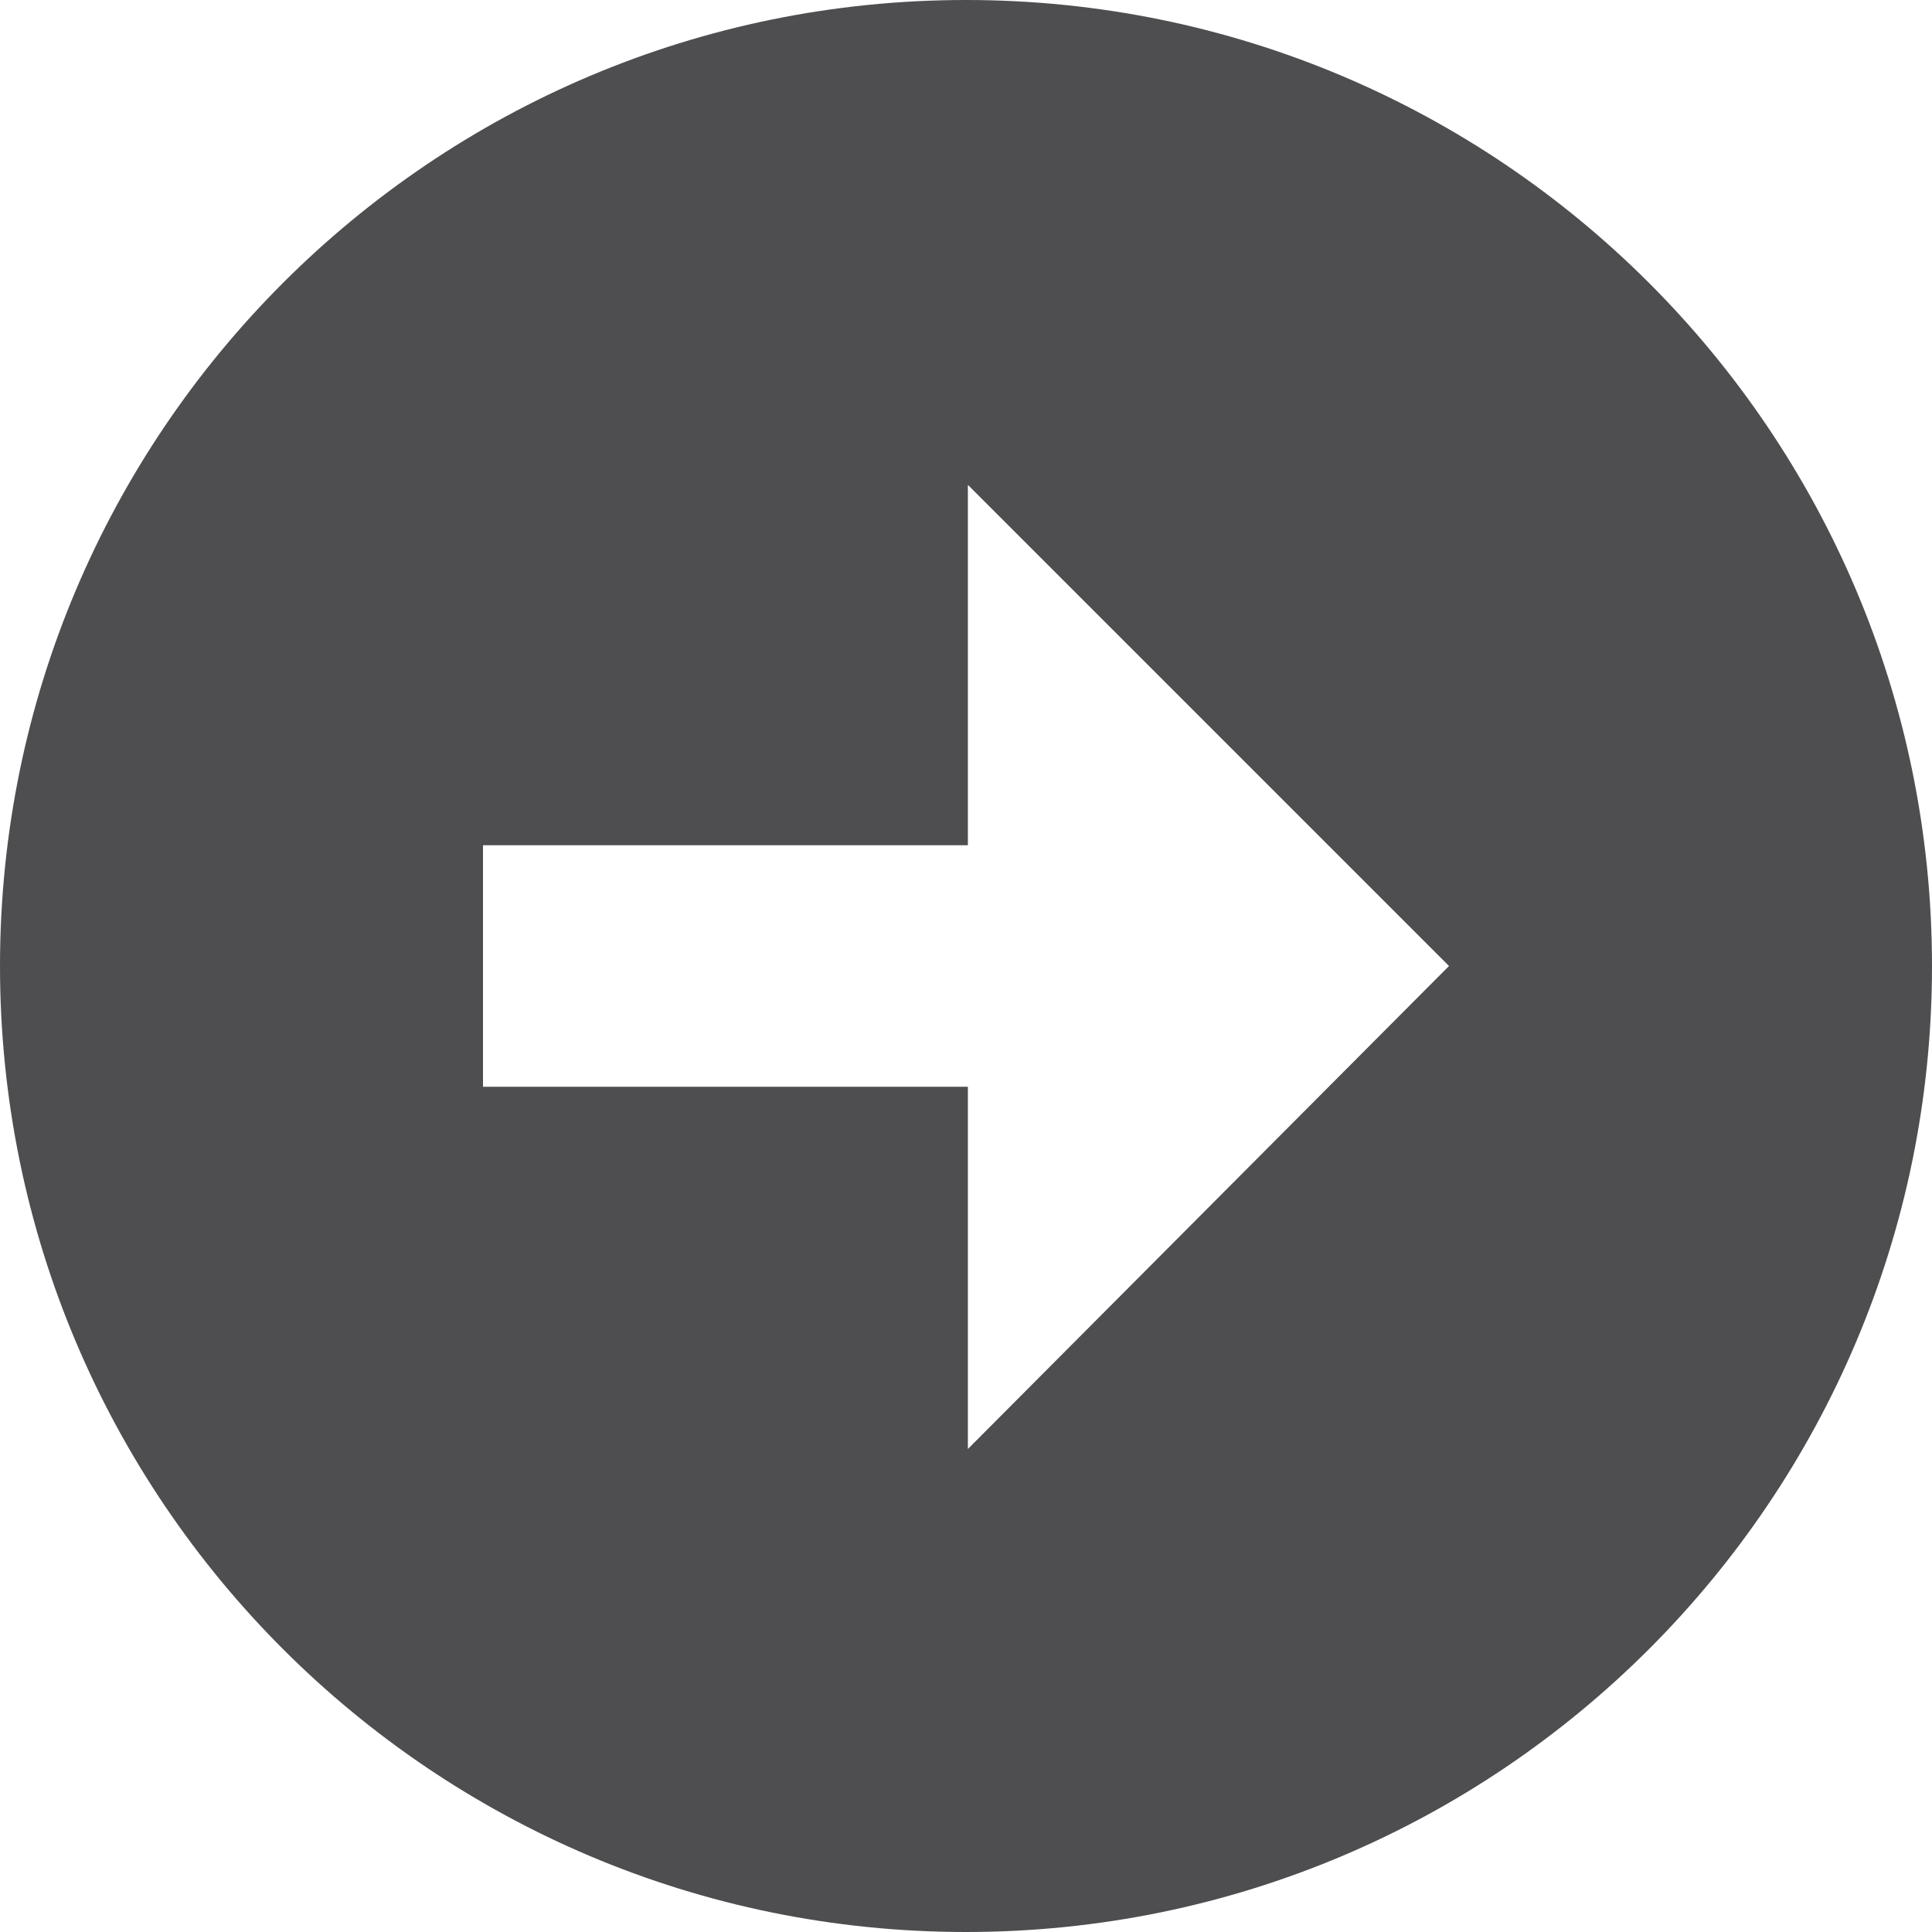
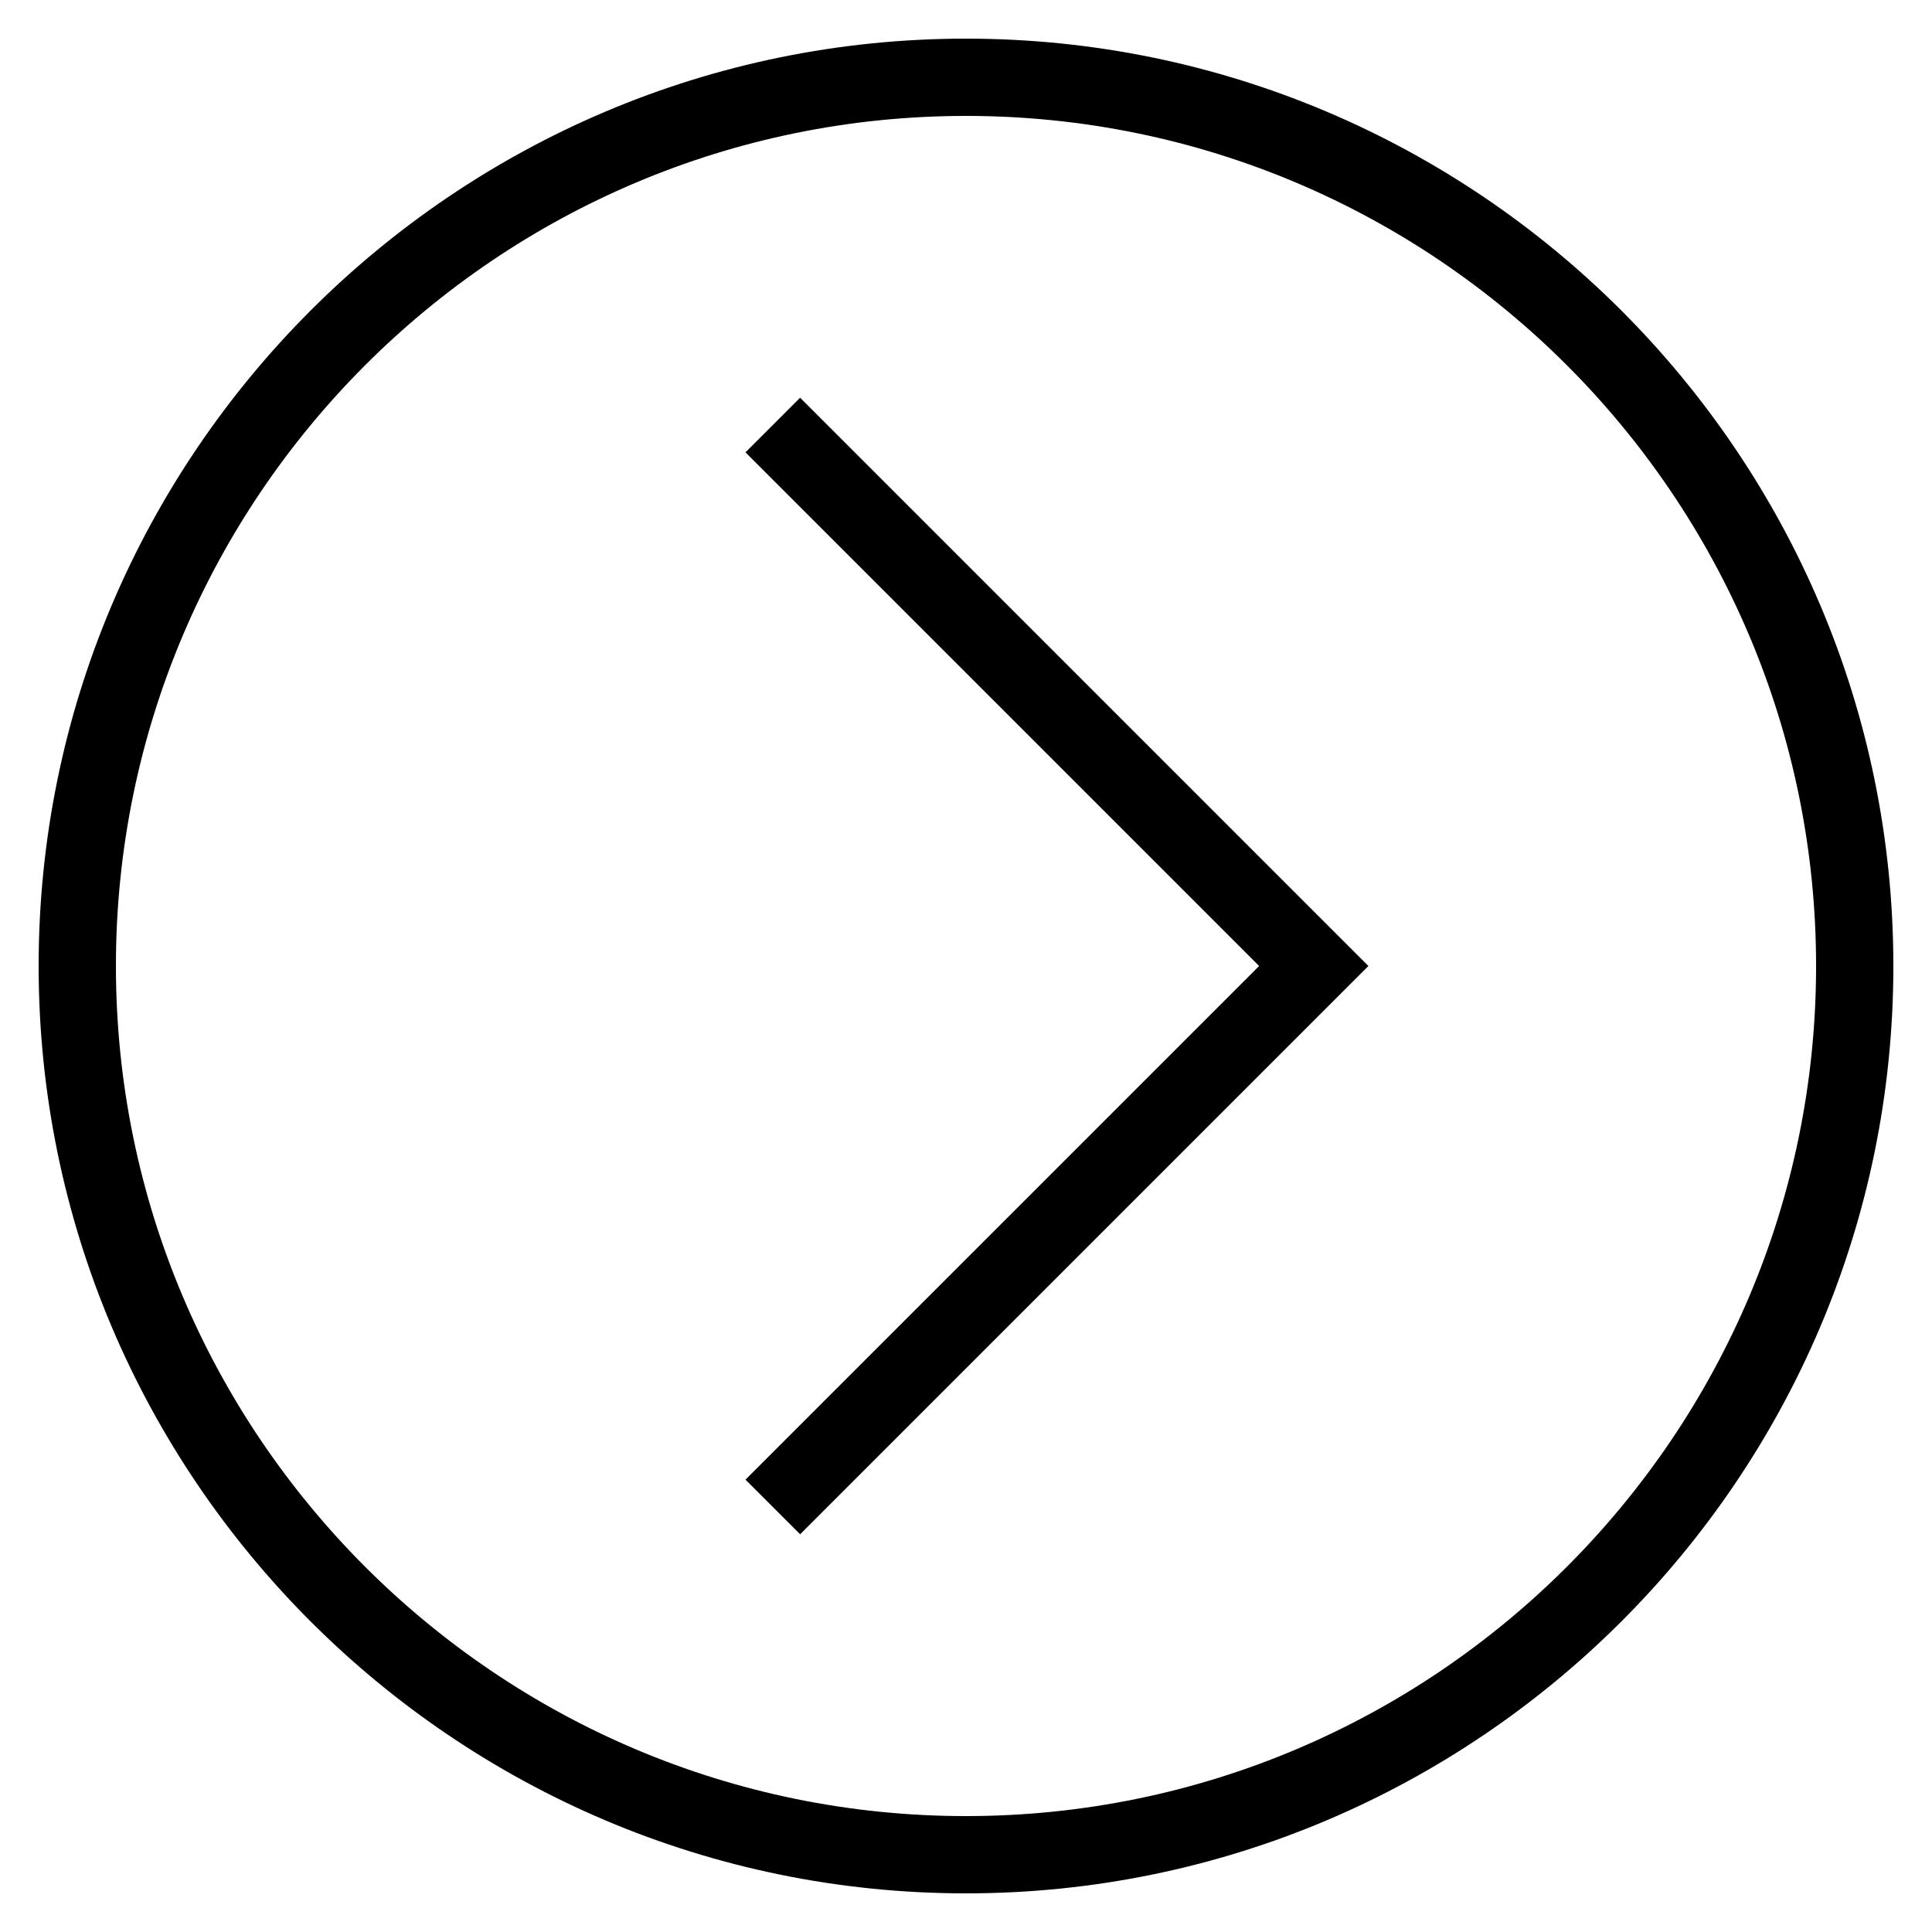
- <svg xmlns="http://www.w3.org/2000/svg" height="32px" style="enable-background:new 0 0 32 32;" version="1.1" viewBox="0 0 32 32" width="32px" xml:space="preserve">
-   <g id="Layer_1" />
-   <g id="arrow_x5F_right_x5F_alt1">
-     <path d="M16,0C7.164,0,0,7.164,0,16s7.164,16,16,16s16-7.164,16-16S24.836,0,16,0z M16.031,24v-6H8v-4h8.031   V8.031L24,16L16.031,24z" style="fill:#4E4E50;" />
+ <svg xmlns="http://www.w3.org/2000/svg" style="enable-background:new 0 0 50 50;" version="1.1" viewBox="0 0 50 50" xml:space="preserve">
+   <g id="Layer_1">
+     <path d="M25,1C11.767,1,1,11.767,1,25s10.767,24,24,24s24-10.767,24-24S38.233,1,25,1z M25,47C12.869,47,3,37.131,3,25   S12.869,3,25,3s22,9.869,22,22S37.131,47,25,47z" />
+     <polygon points="19.293,11.707 32.586,25 19.293,38.293 20.707,39.707 35.414,25 20.707,10.293  " />
  </g>
+   <g />
</svg>
